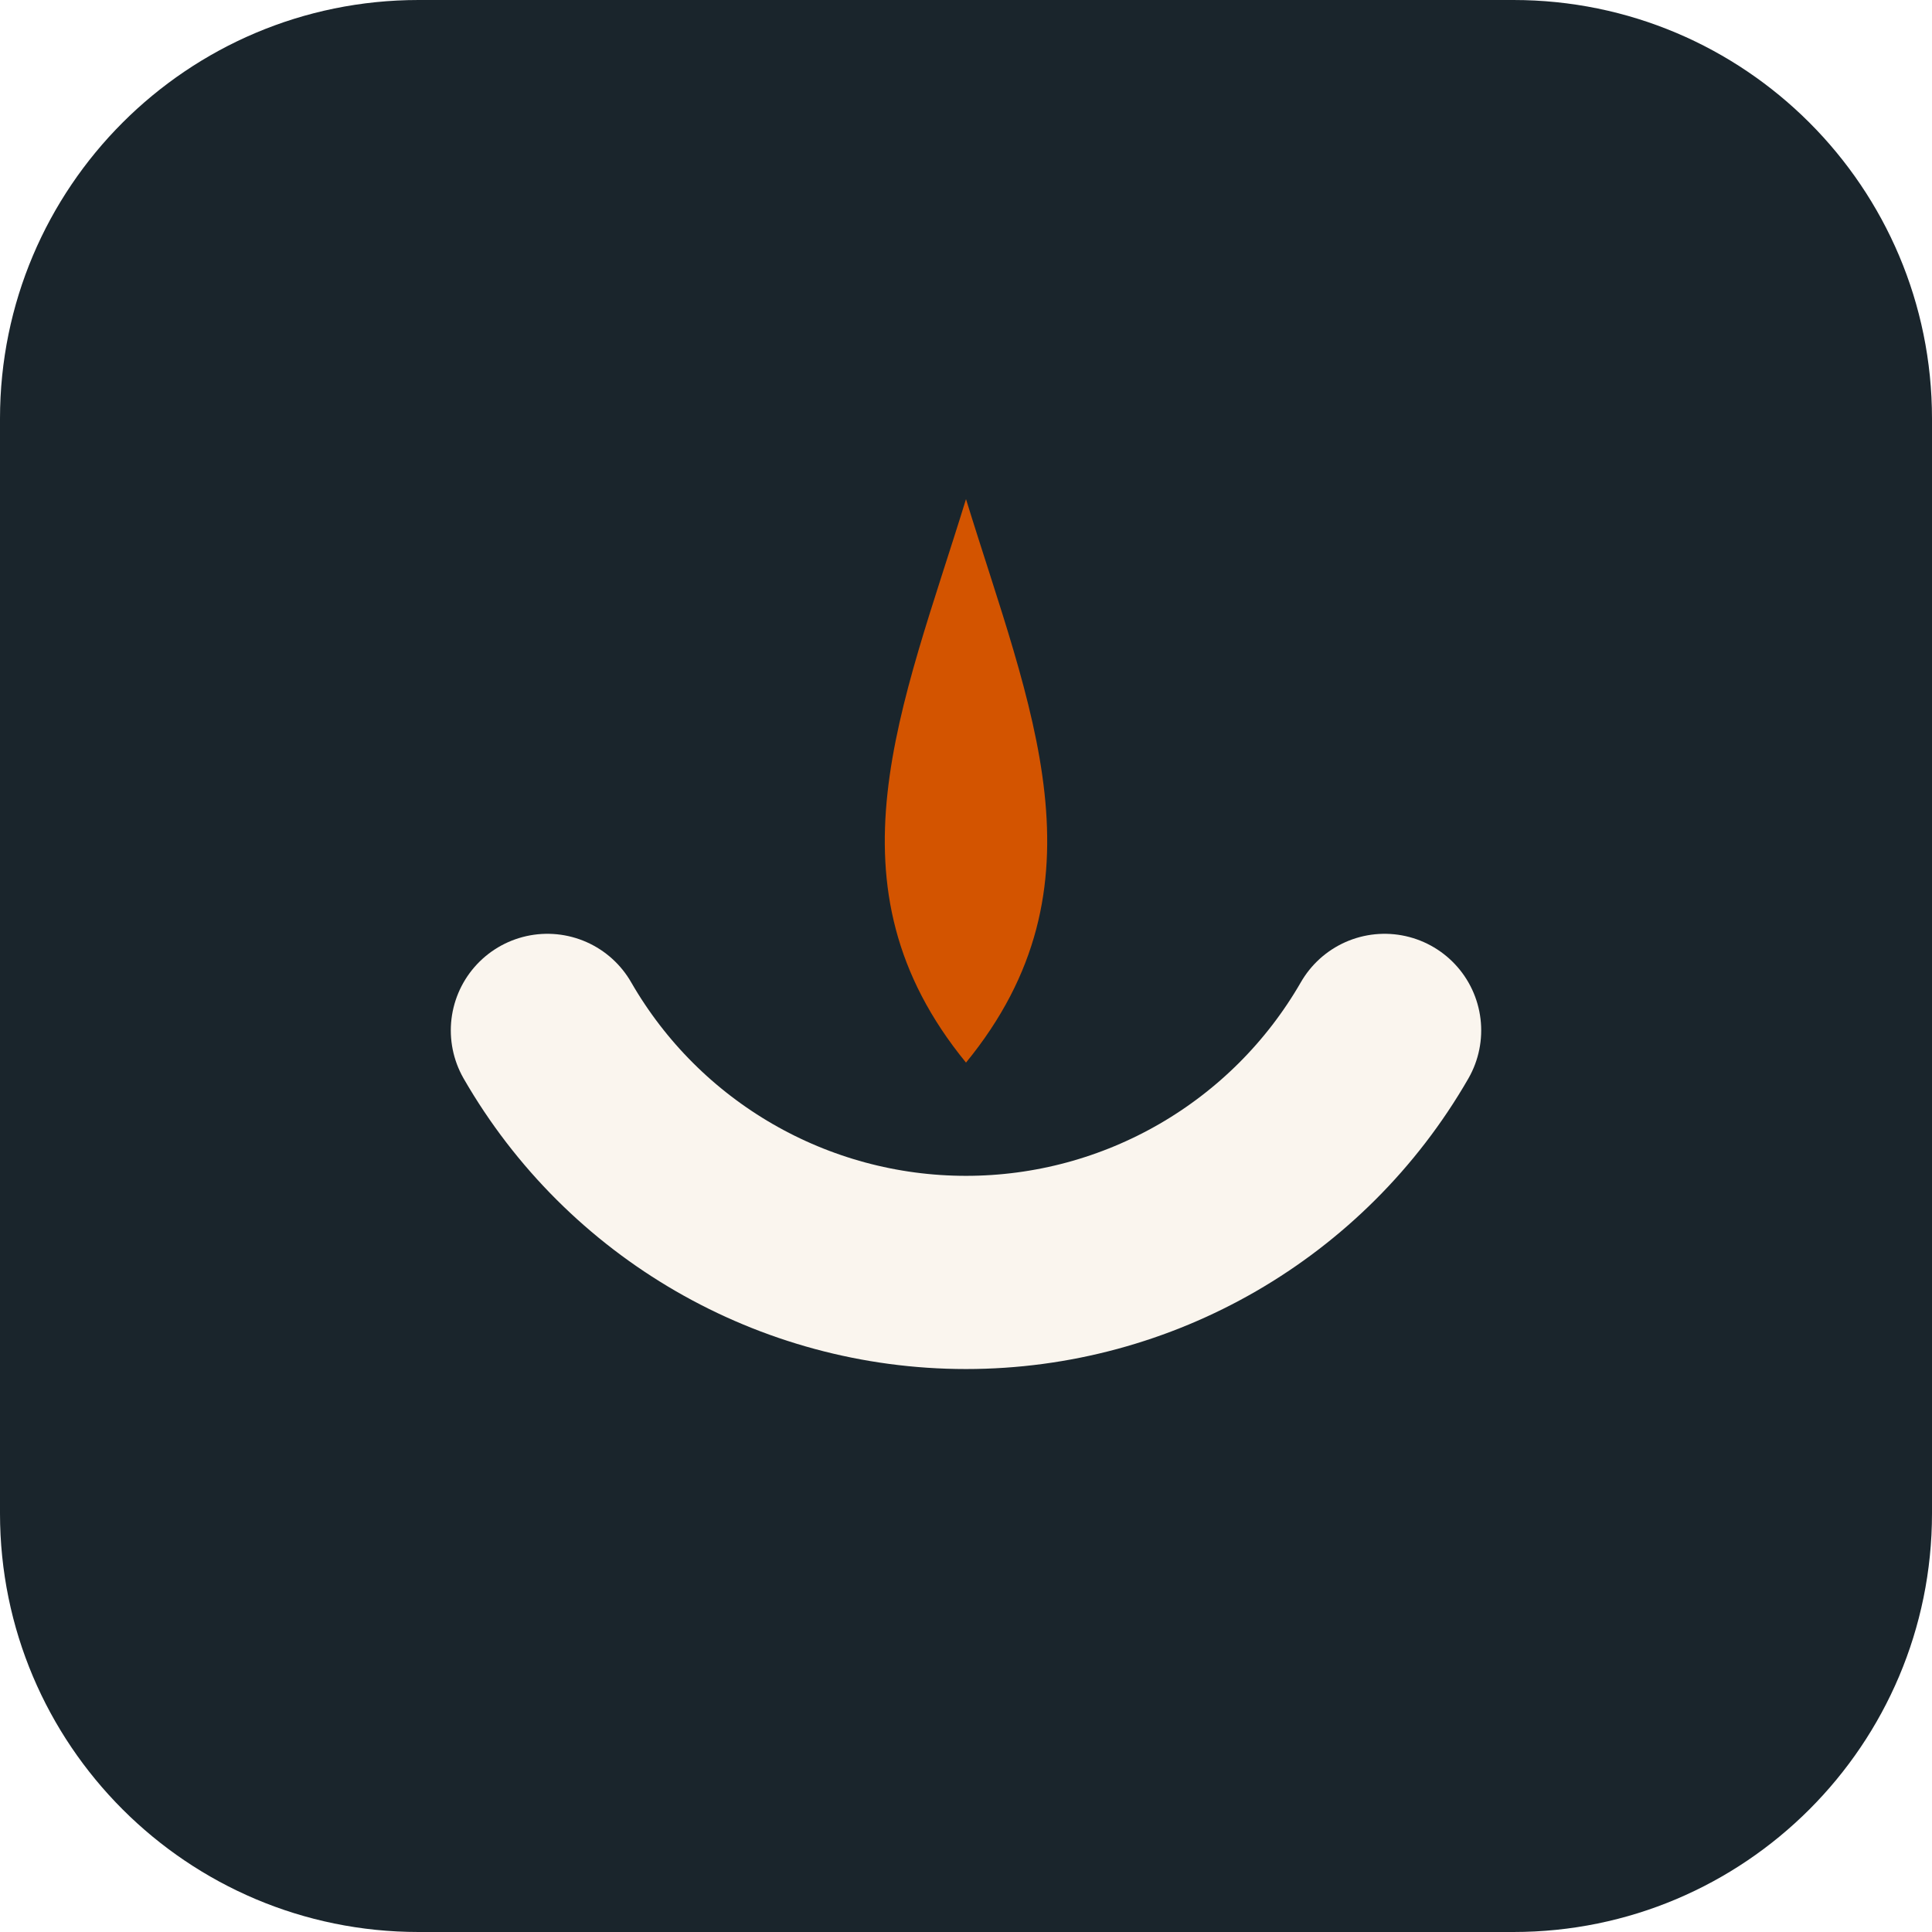
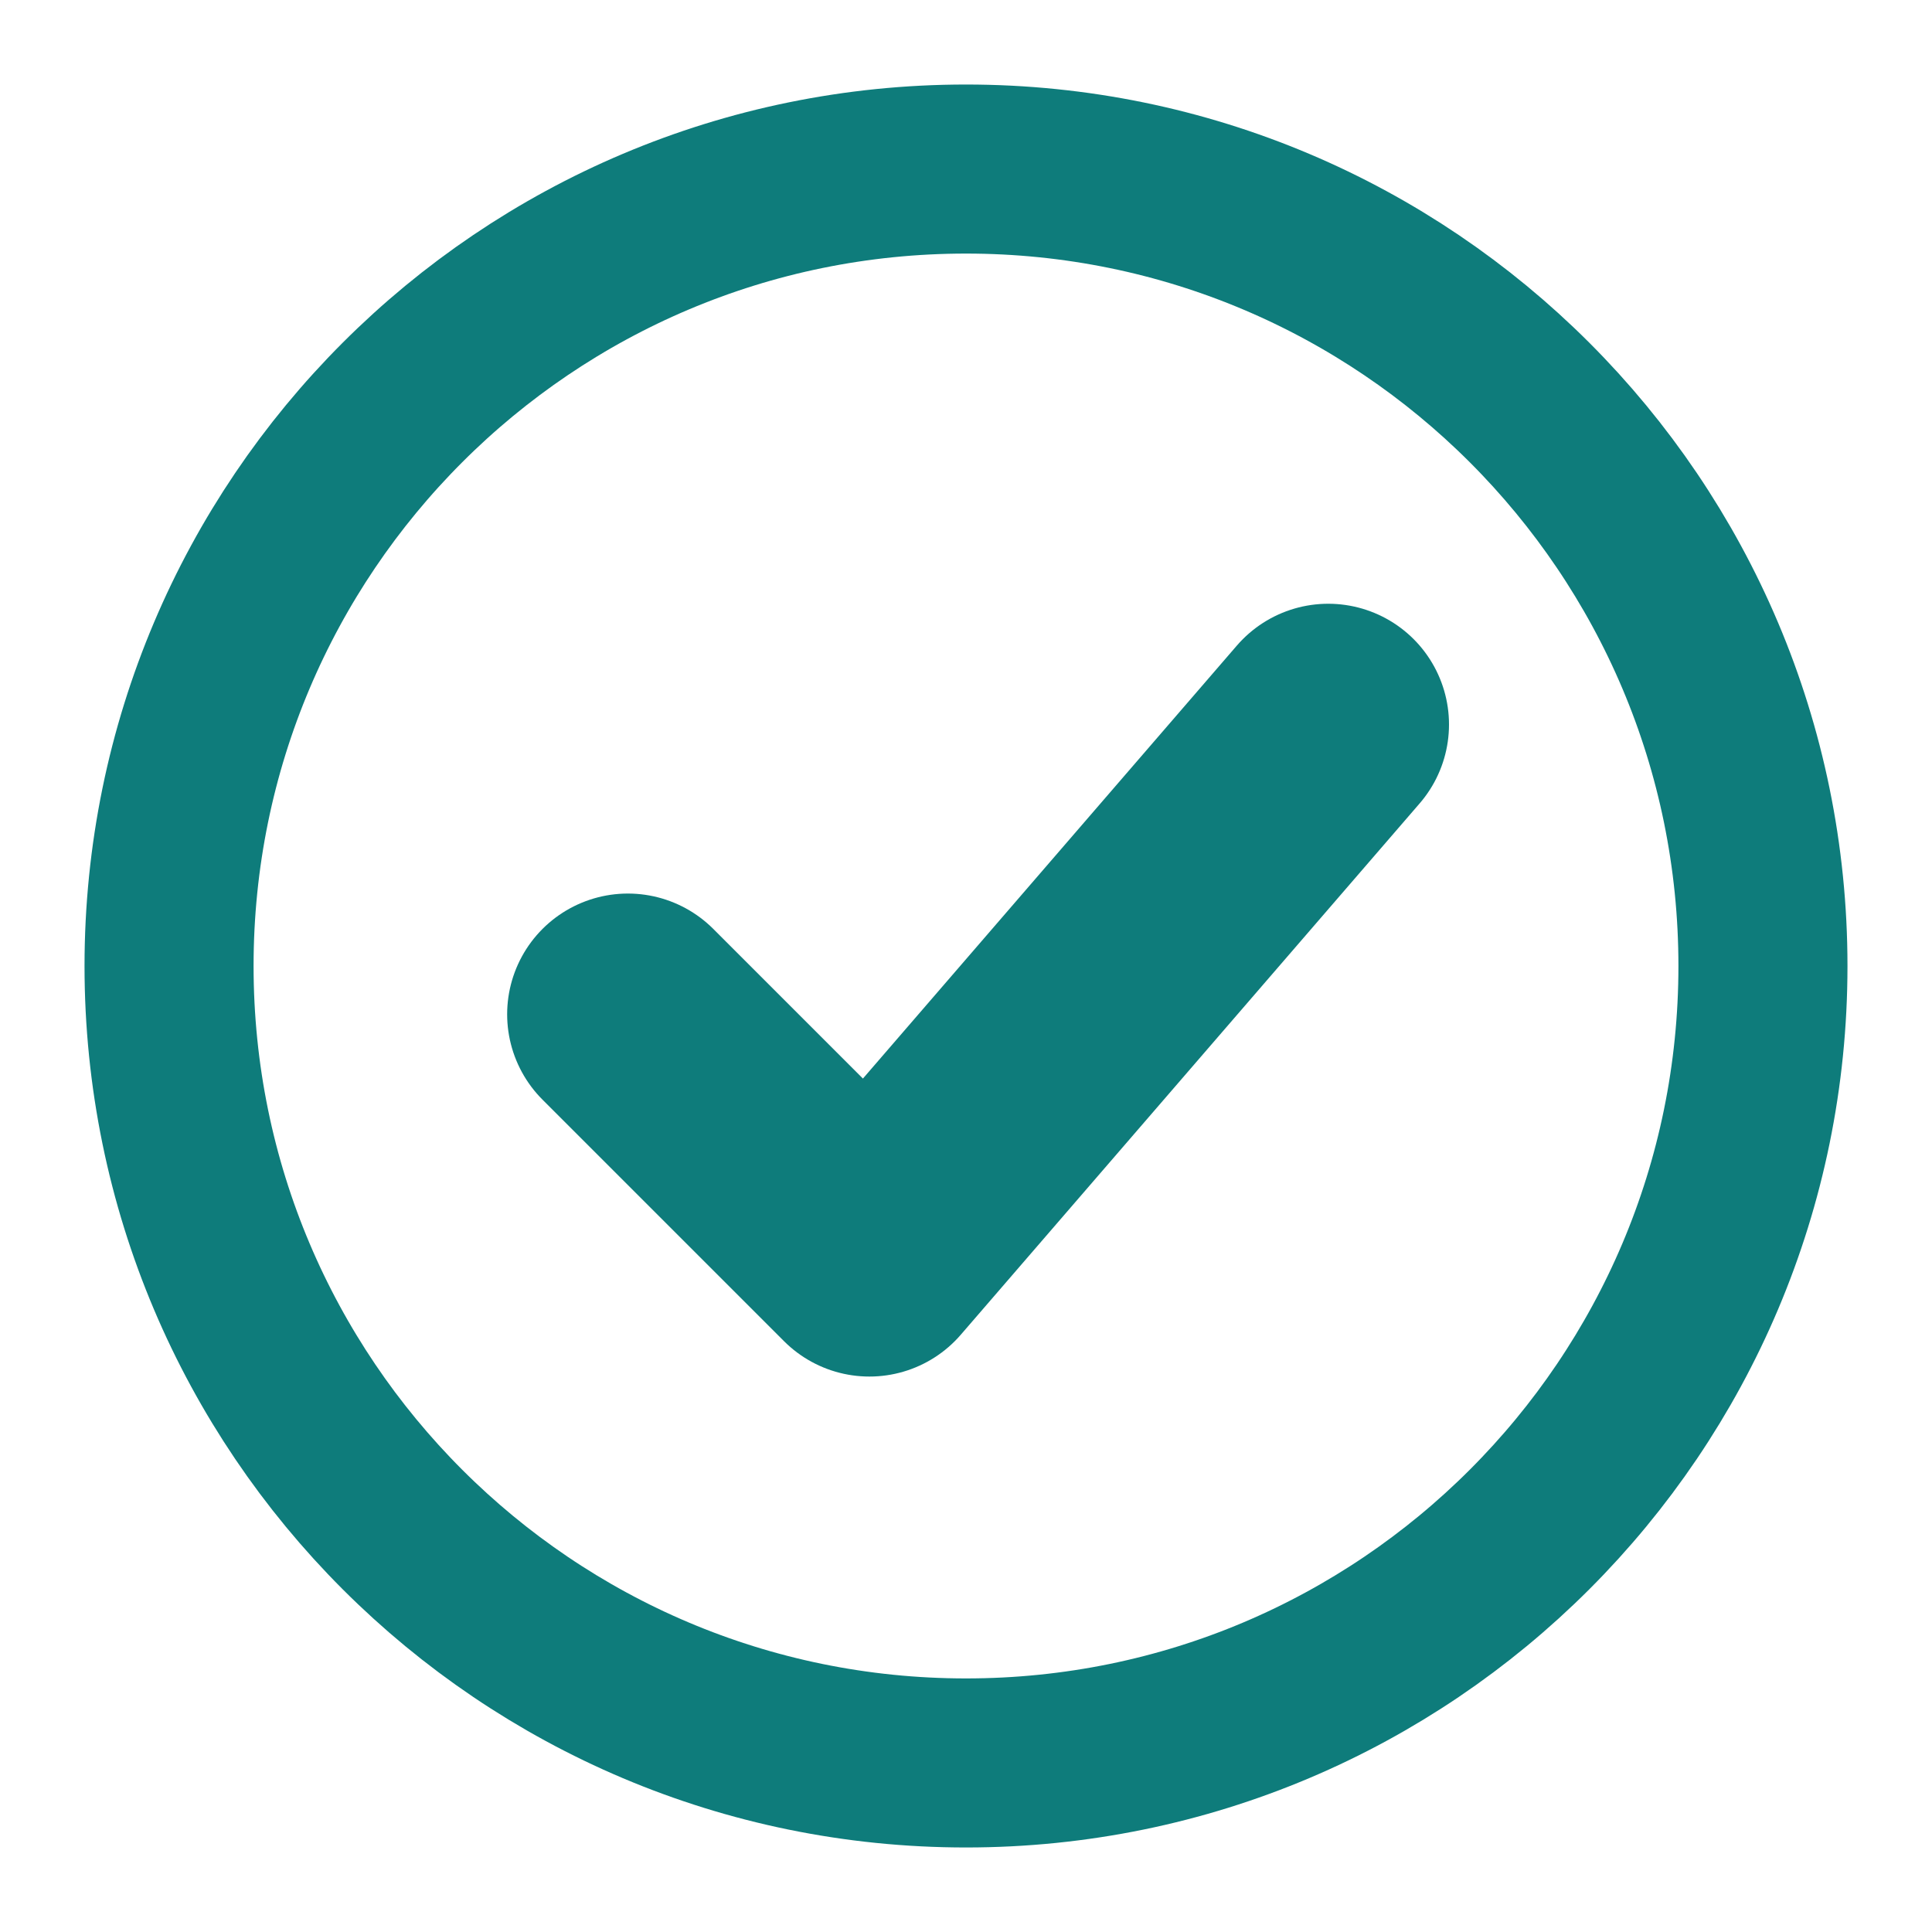
- <svg xmlns="http://www.w3.org/2000/svg" viewBox="0 0 120 120" width="120" height="120" role="img" aria-label="TORO favicon">
-   <rect width="120" height="120" rx="26" fill="#1A252C" />
-   <path d="M34 64 A30 30 0 0 0 86 64" fill="none" stroke="#FAF5EE" stroke-width="12" stroke-linecap="round" />
-   <path d="M60 66 C51 55 56 44 60 31 C64 44 69 55 60 66 Z" fill="#D35400" />
+ <svg xmlns="http://www.w3.org/2000/svg" viewBox="0 0 160 160" fill="none" stroke-linecap="round" stroke-linejoin="round">
+   <circle cx="80" cy="80" r="66" stroke="#0E7C7B" stroke-width="14" />
+   <path d="M52 84 L72 104 L110 60" stroke="#0E7C7B" stroke-width="20" />
</svg>
